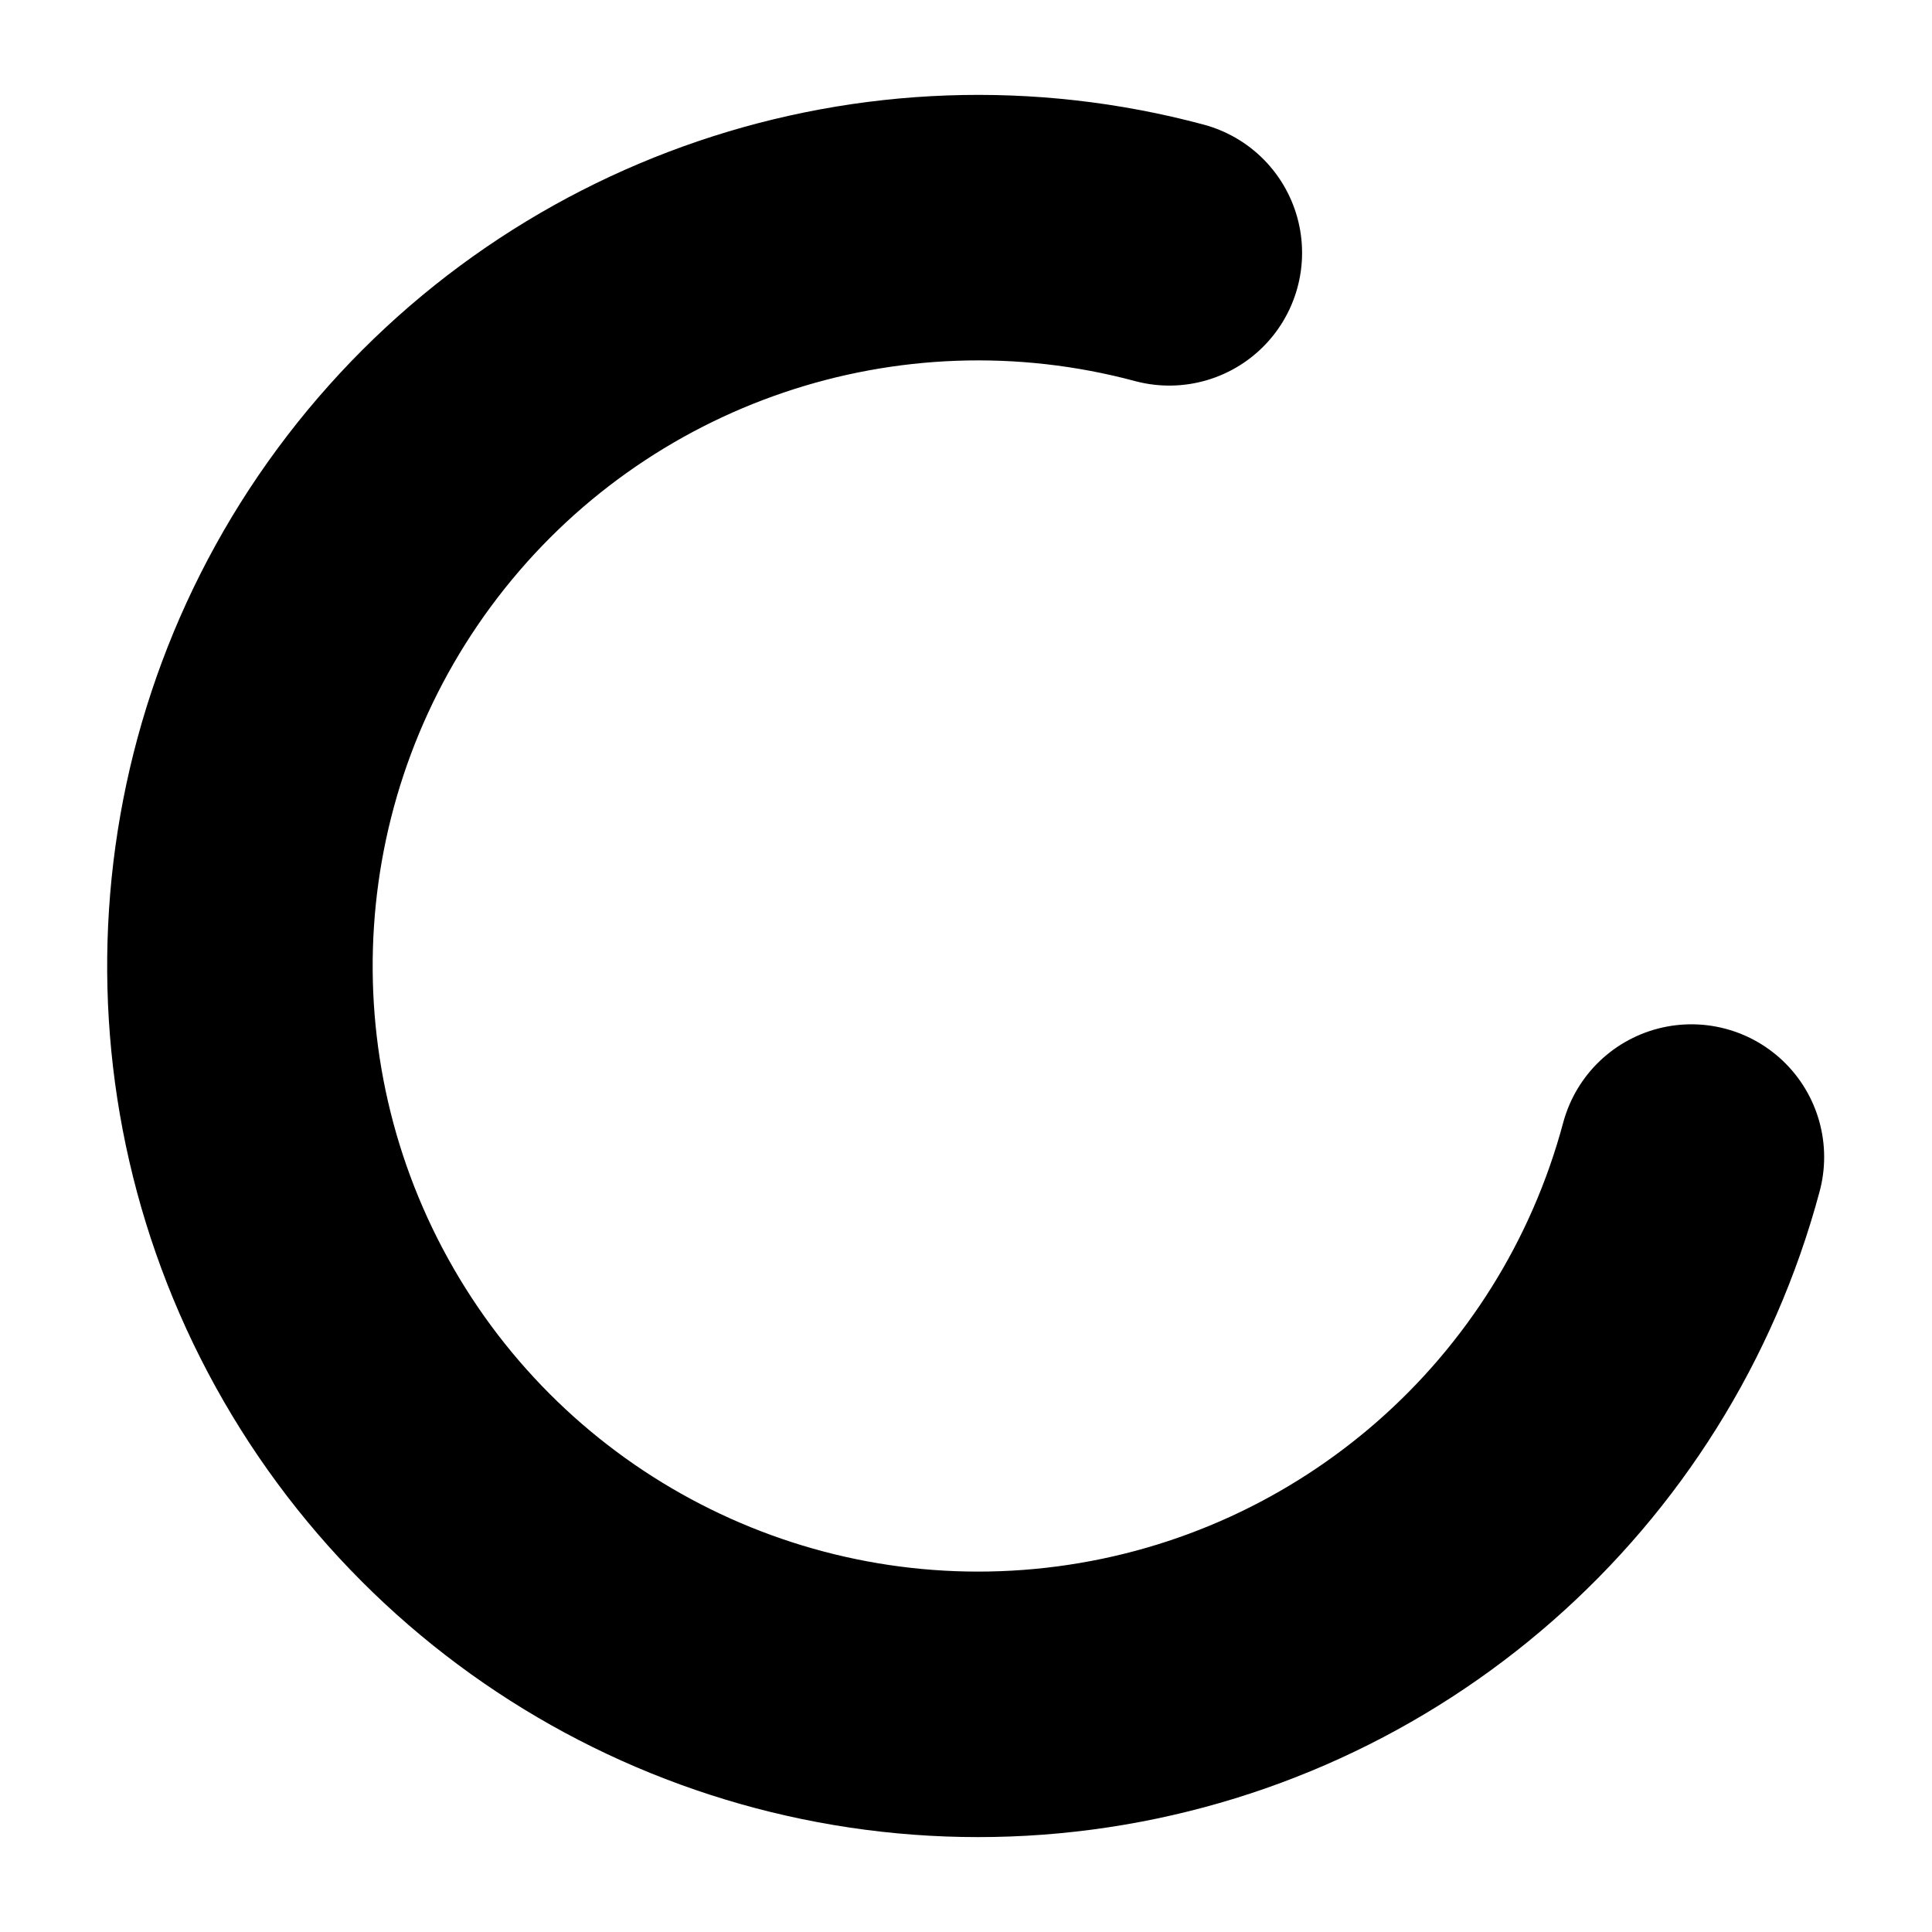
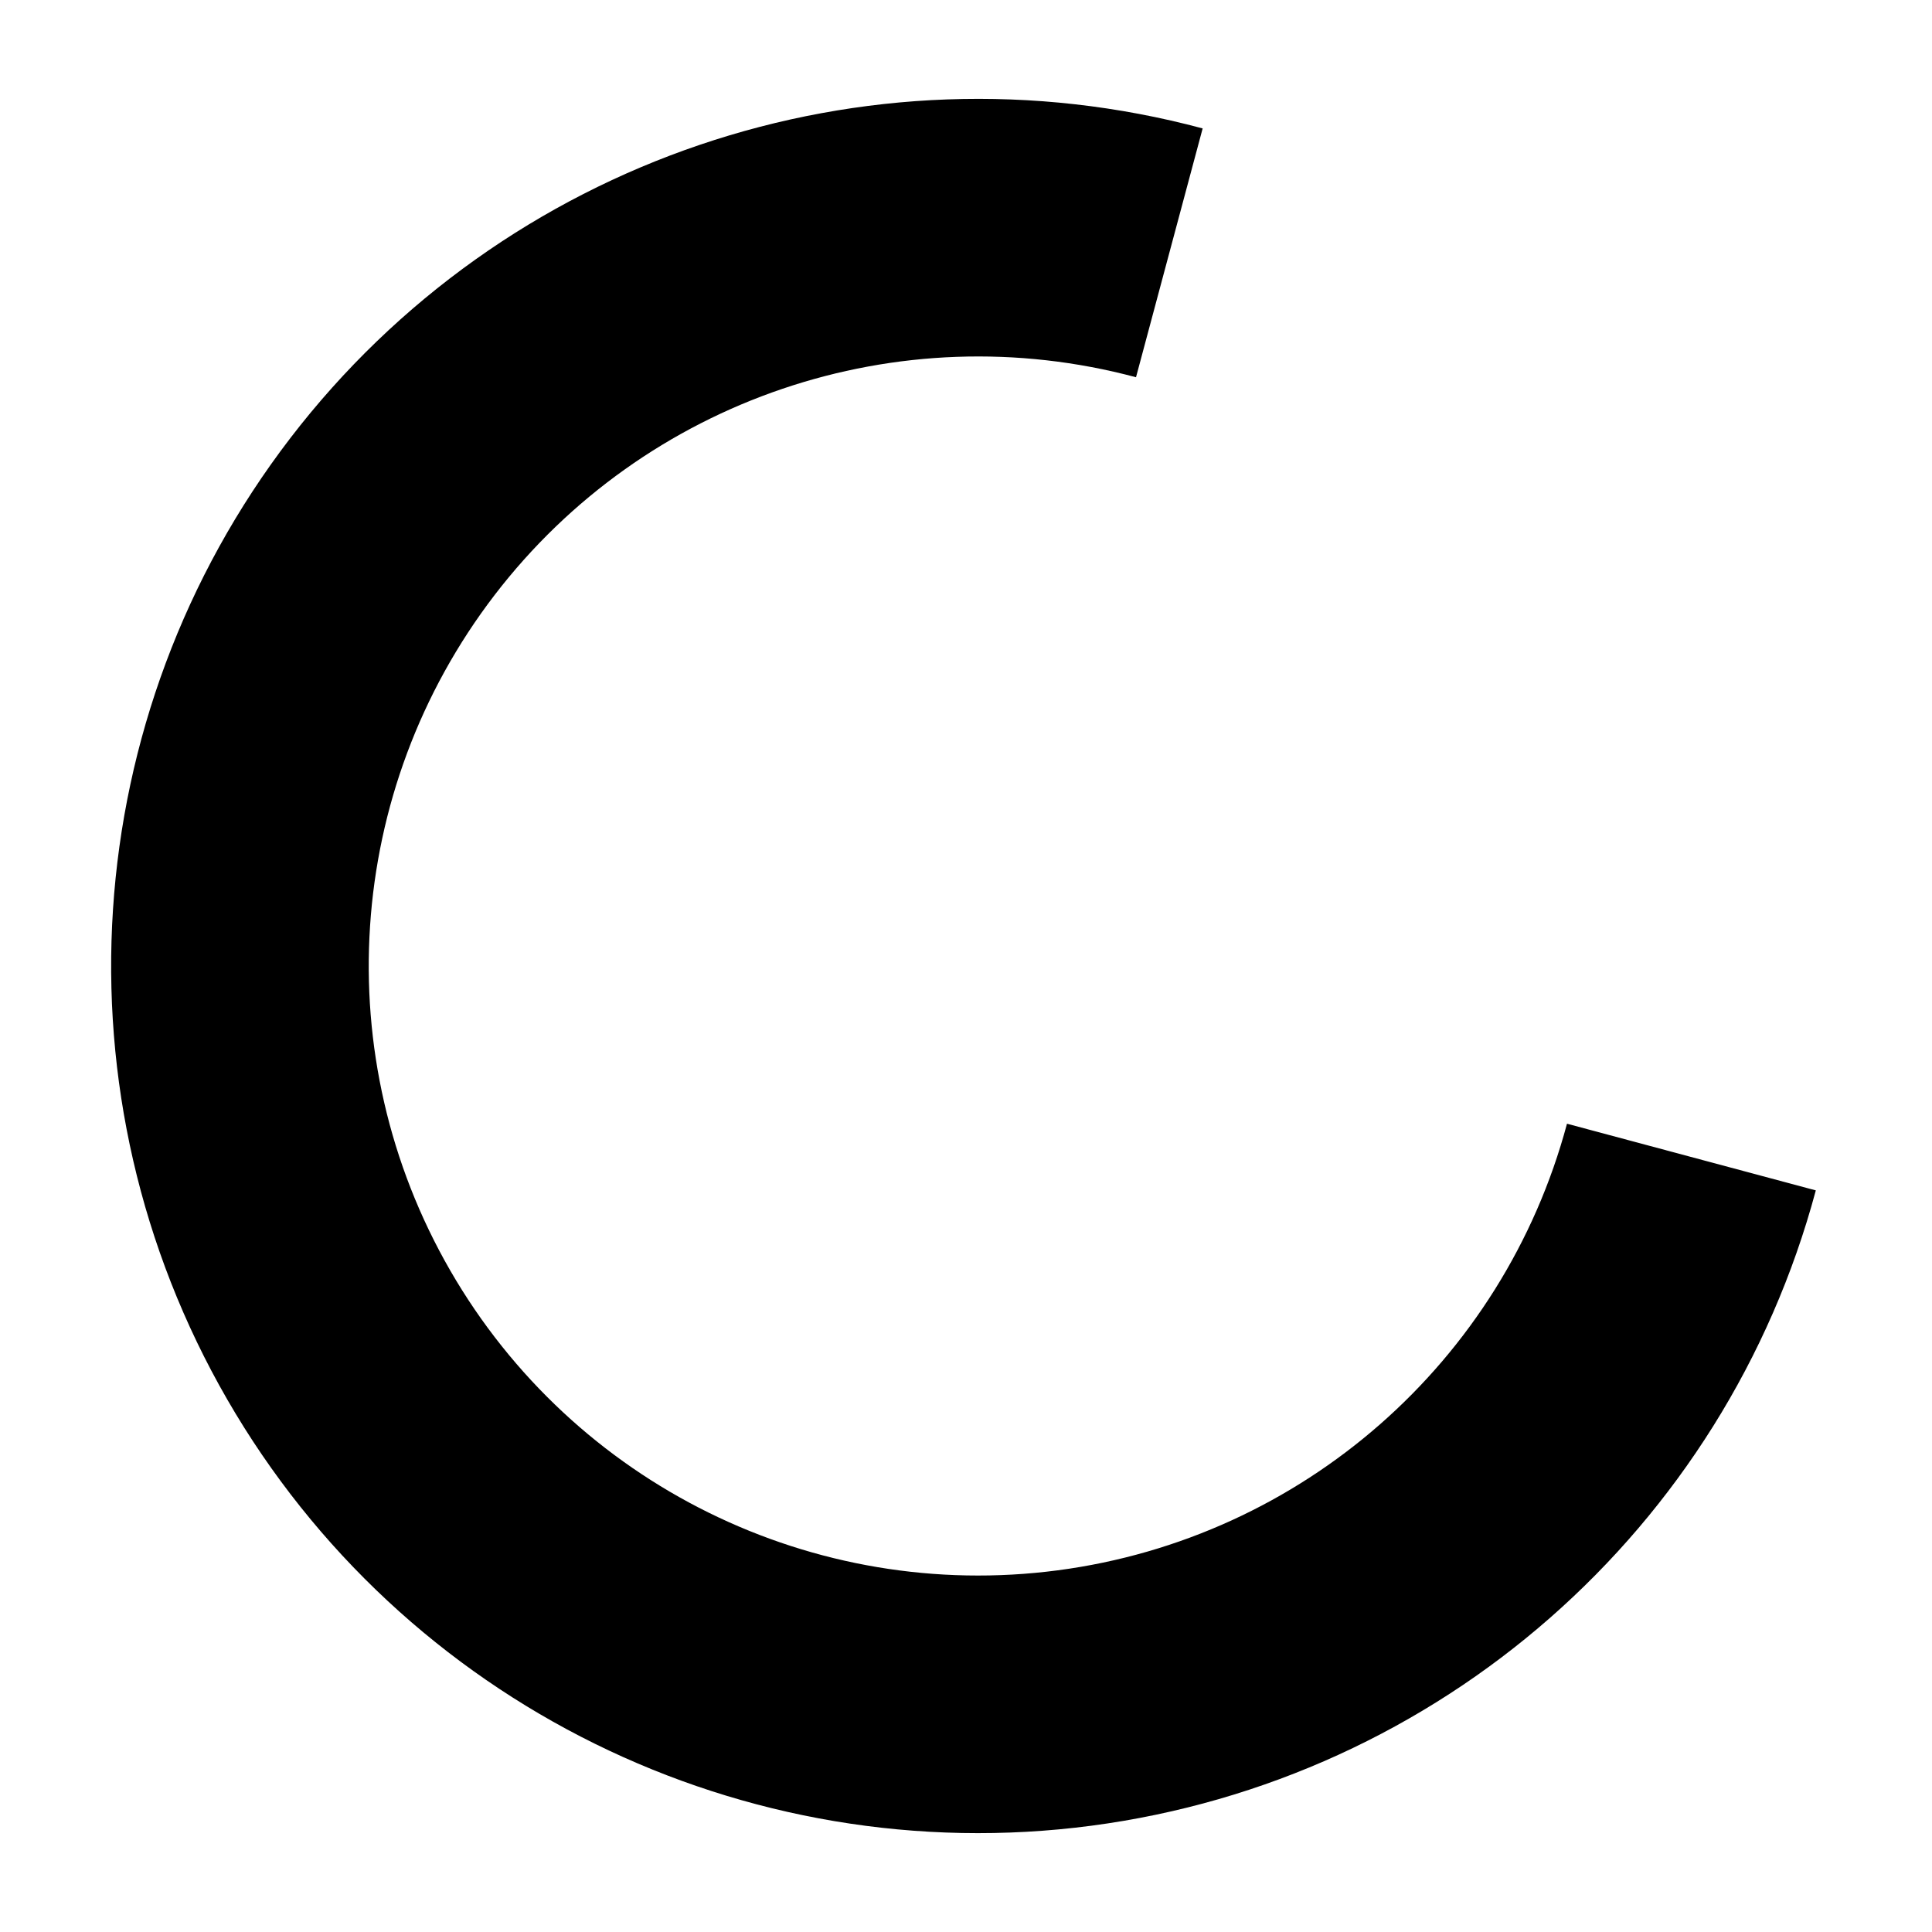
<svg xmlns="http://www.w3.org/2000/svg" width="45" height="45">
-   <path fill="none" stroke="#000" stroke-linecap="round" stroke-miterlimit="10" stroke-width="6.184" d="M39.396 26.95a17.197 17.197 0 0 1-14.366 12.6 17.197 17.197 0 0 1-17.138-8.452 17.197 17.197 0 0 1 1.25-19.067 17.197 17.197 0 0 1 18.094-6.142" color="#000" style="isolation:auto;mix-blend-mode:normal" />
+   <path fill="none" stroke="#000" stroke-width="6" d="M39.396 26.95a17.2 17.2 0 0 1-14.366 12.6 17.2 17.2 0 0 1-17.138-8.452 17.2 17.2 0 0 1 1.25-19.067 17.2 17.2 0 0 1 18.094-6.142" />
</svg>
